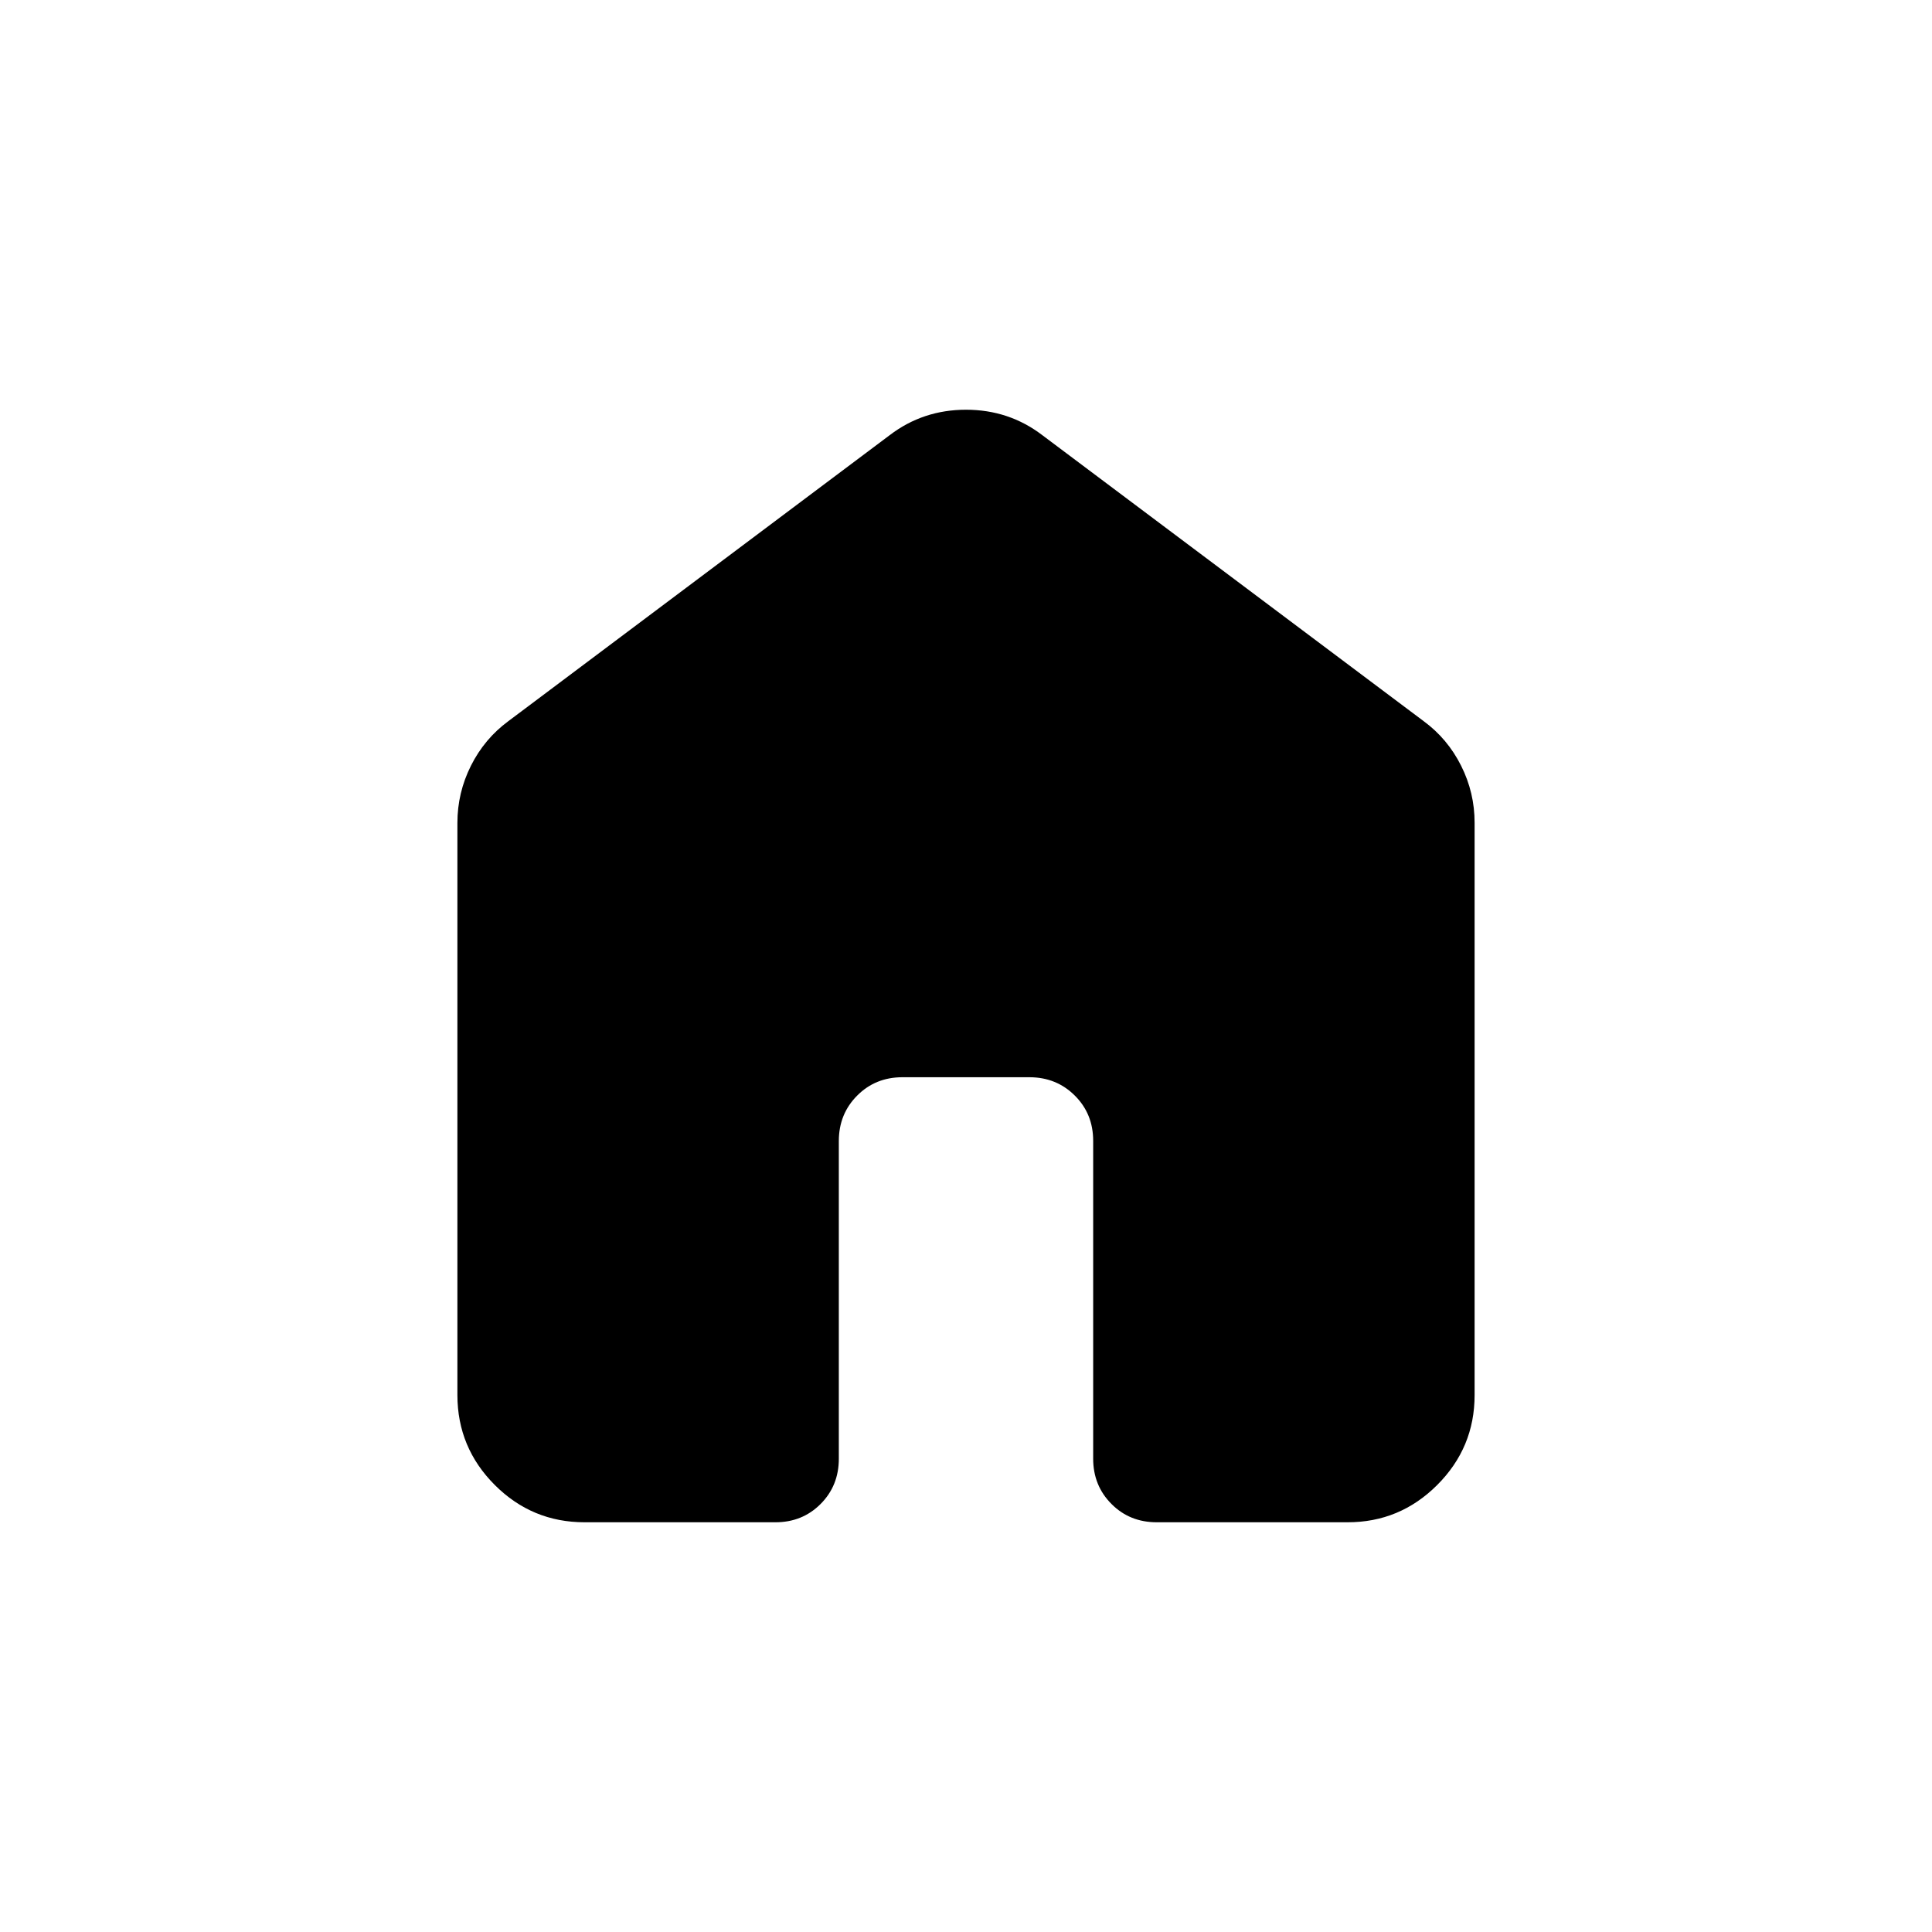
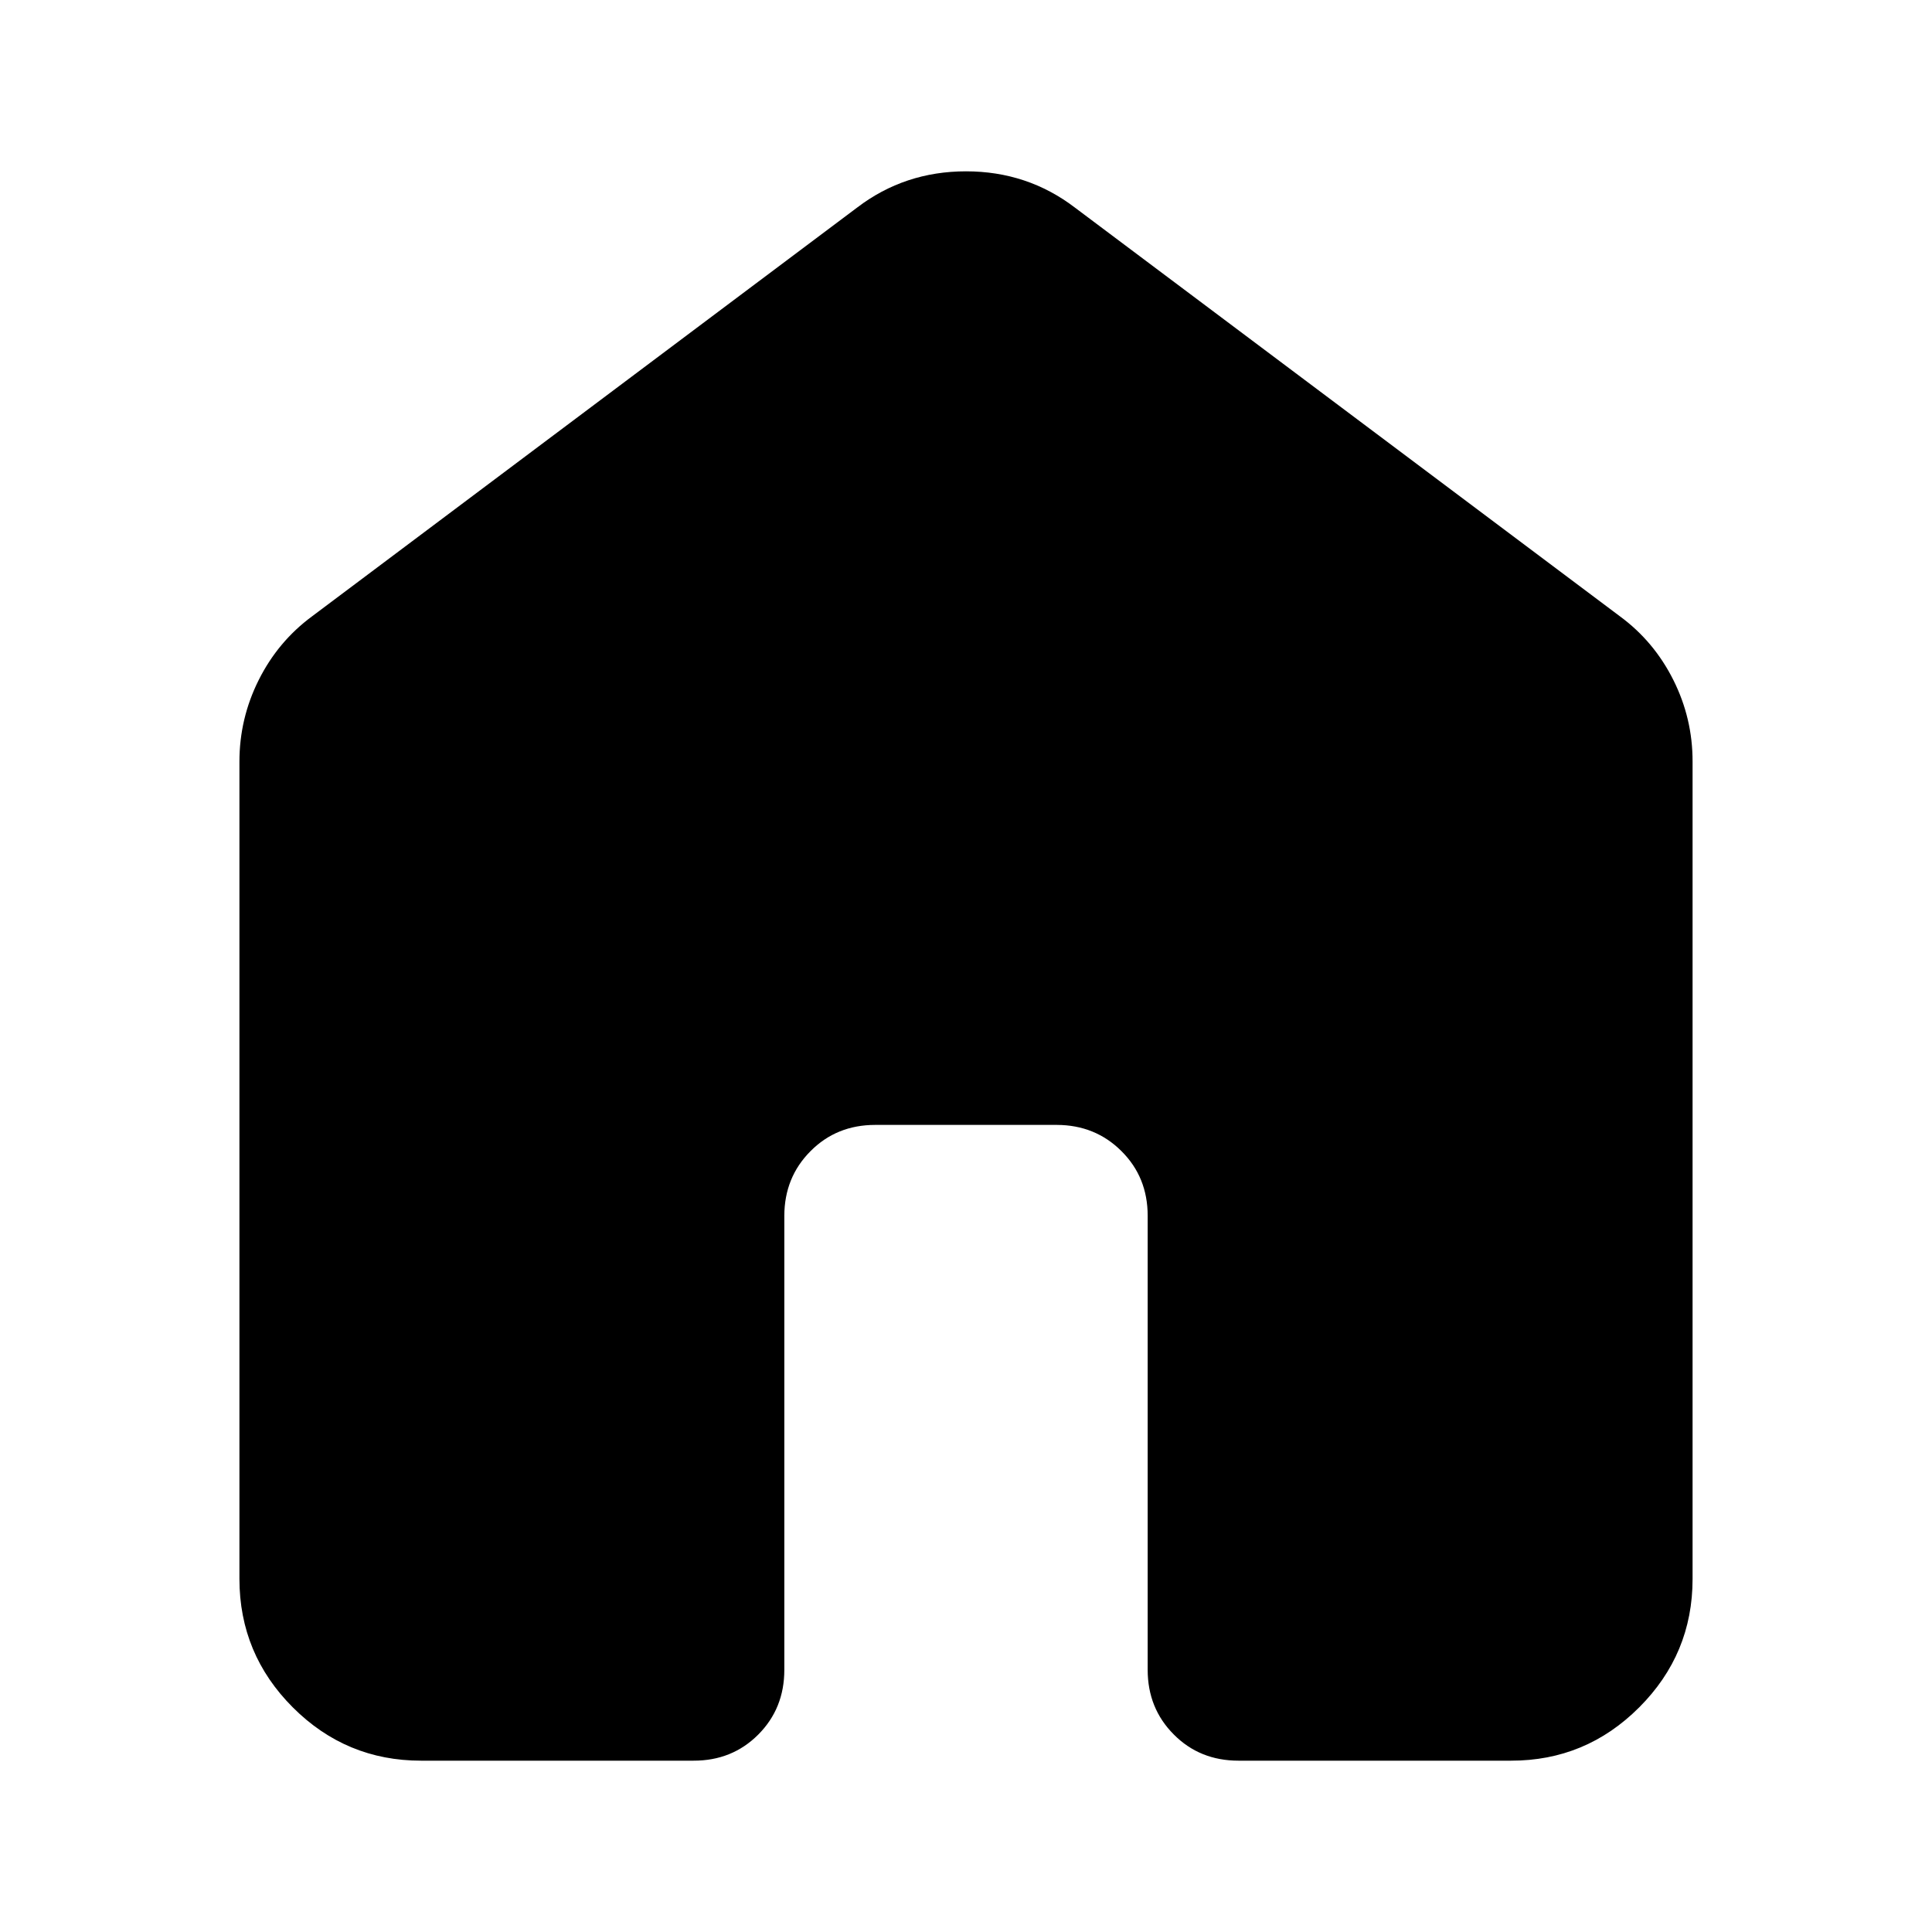
- <svg xmlns="http://www.w3.org/2000/svg" width="40" height="40" viewBox="0 0 40 40" fill="none">
+ <svg xmlns="http://www.w3.org/2000/svg" width="28" height="28" viewBox="6 6 28 28" fill="none">
  <path d="M9.47 28.885V17.038C9.47 16.622 9.563 16.227 9.75 15.854C9.937 15.481 10.195 15.174 10.523 14.932L18.421 9.009C18.881 8.658 19.408 8.483 20 8.483C20.592 8.483 21.119 8.658 21.579 9.009L29.477 14.932C29.806 15.174 30.064 15.481 30.251 15.854C30.438 16.227 30.531 16.622 30.53 17.038V28.885C30.53 29.609 30.272 30.229 29.756 30.745C29.24 31.261 28.62 31.518 27.898 31.517H23.949C23.576 31.517 23.263 31.391 23.012 31.138C22.76 30.886 22.633 30.573 22.633 30.201V23.62C22.633 23.247 22.506 22.934 22.253 22.683C22.001 22.431 21.688 22.304 21.316 22.303H18.684C18.311 22.303 17.998 22.43 17.747 22.683C17.495 22.935 17.368 23.248 17.367 23.62V30.201C17.367 30.574 17.241 30.887 16.988 31.14C16.736 31.392 16.423 31.518 16.051 31.517H12.102C11.379 31.517 10.759 31.26 10.244 30.745C9.729 30.23 9.471 29.61 9.47 28.885Z" fill="currentColor" />
</svg>
